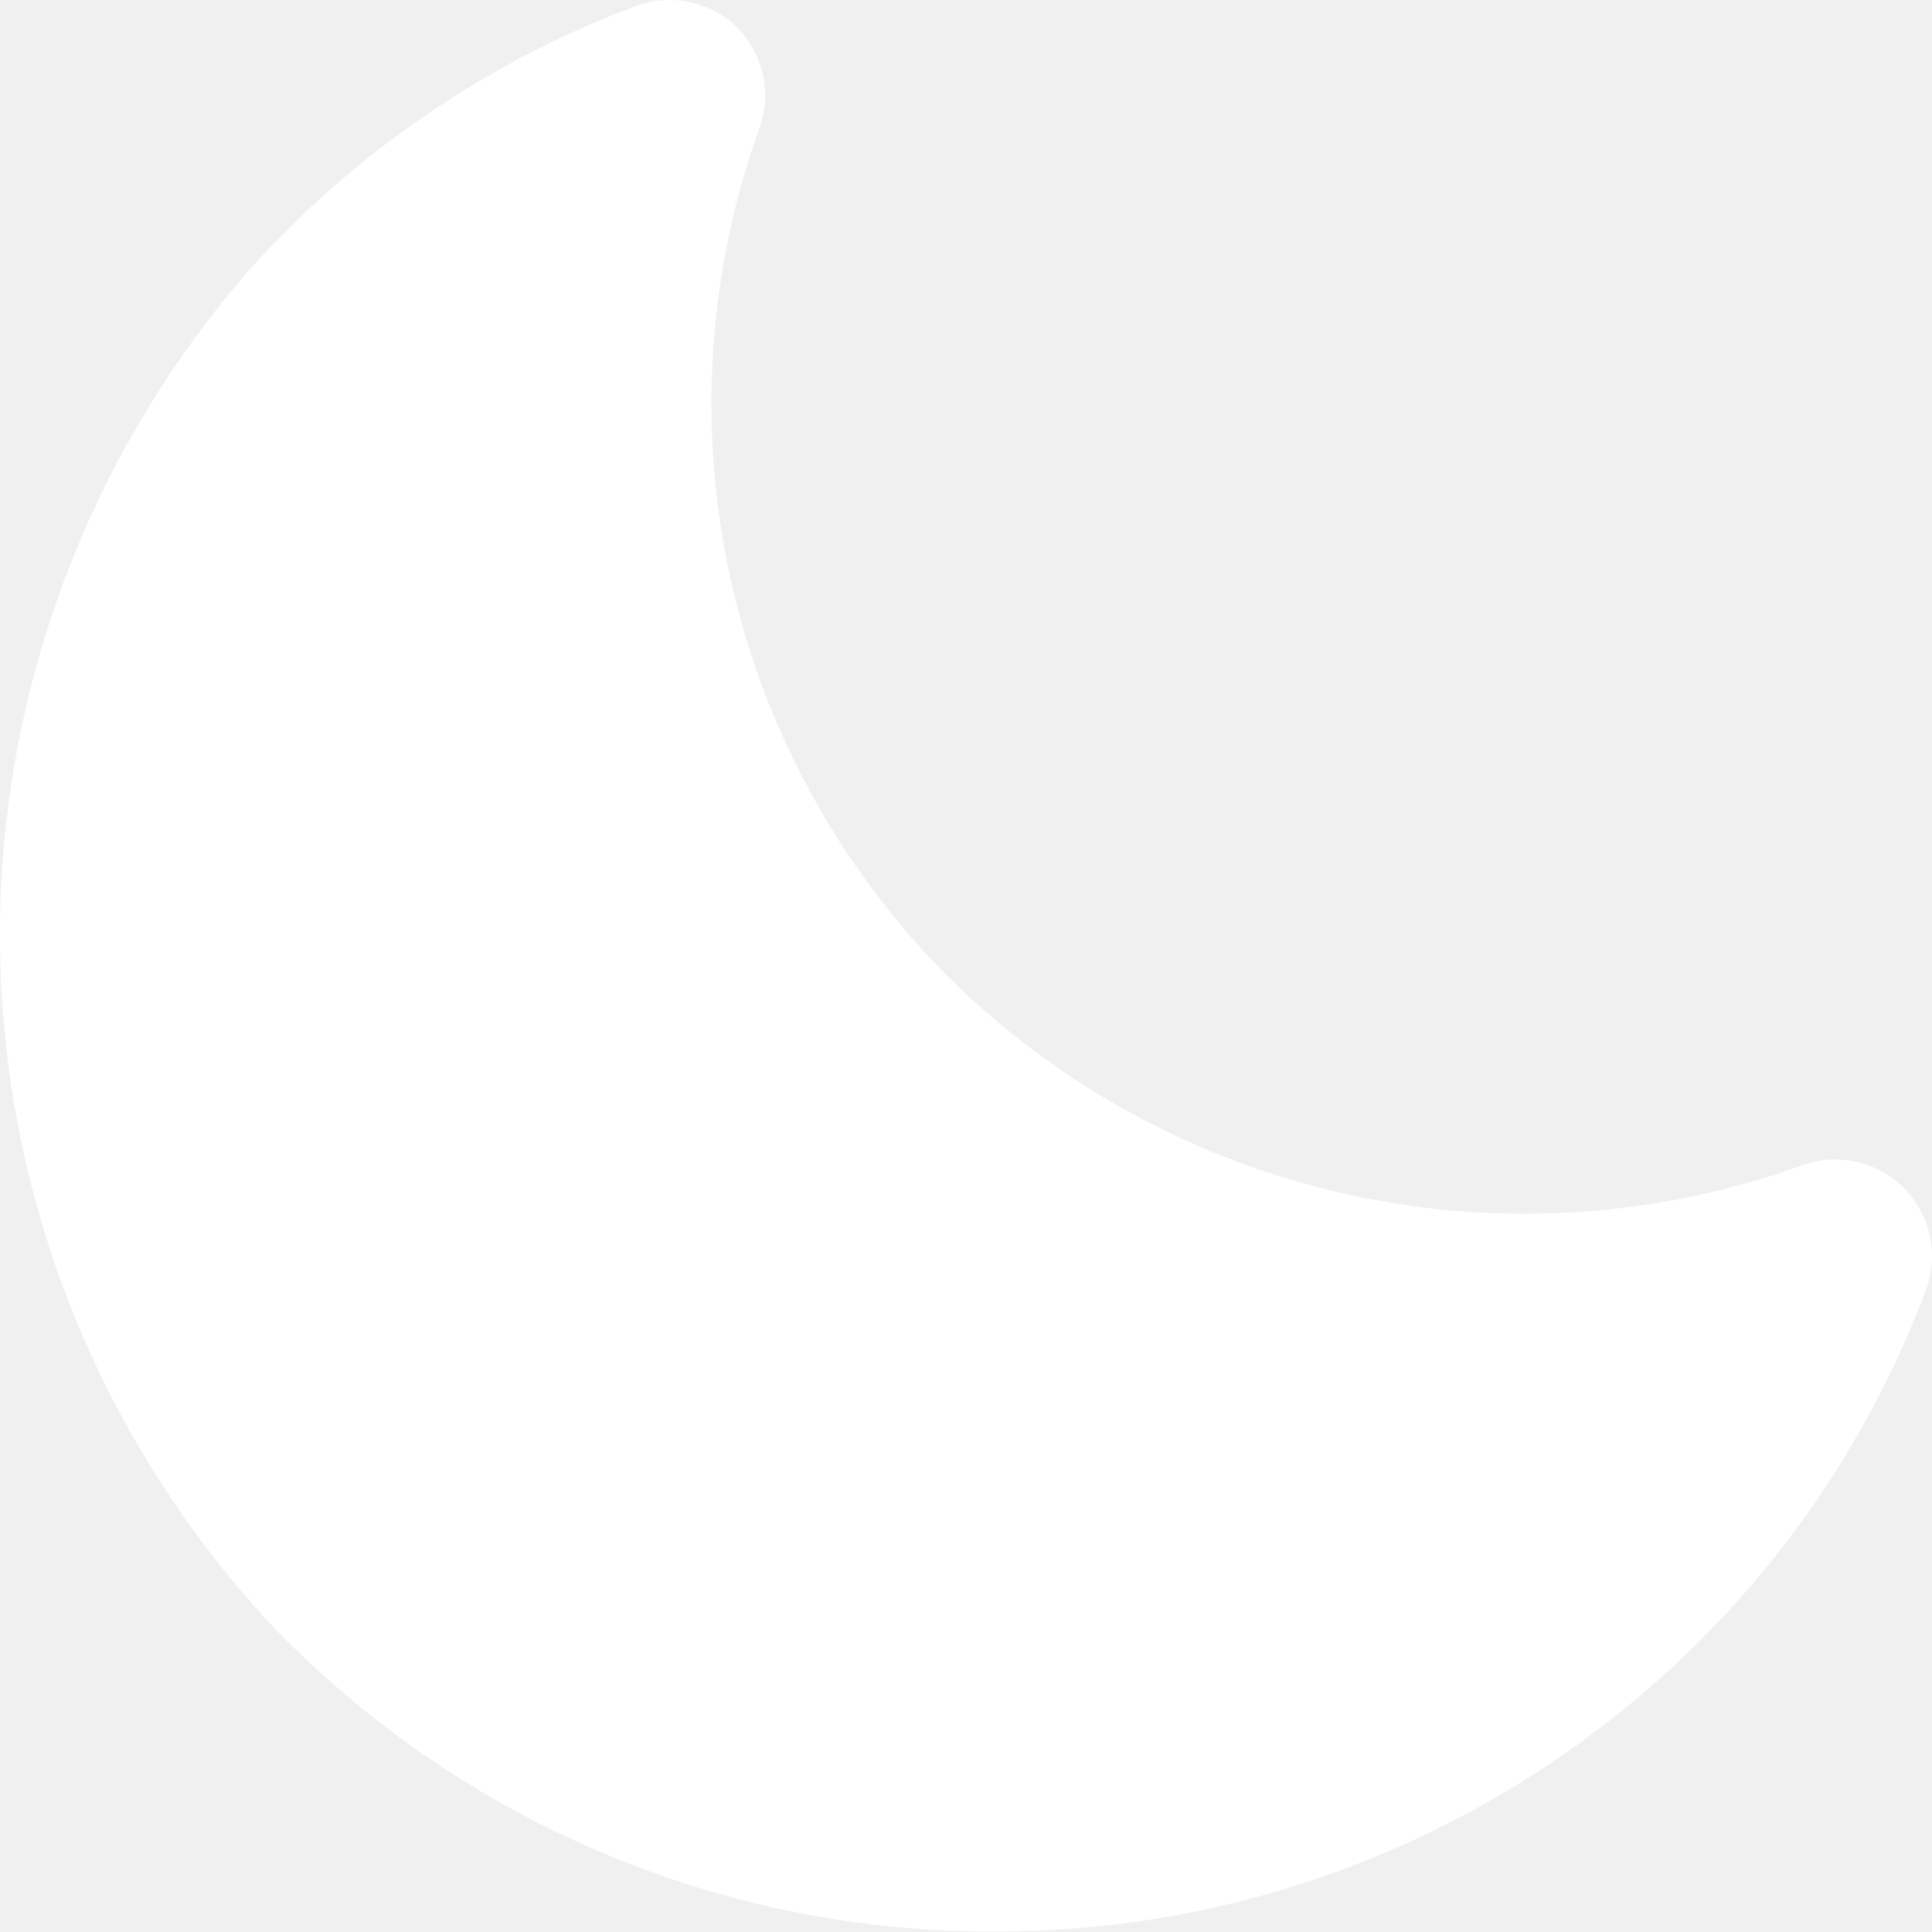
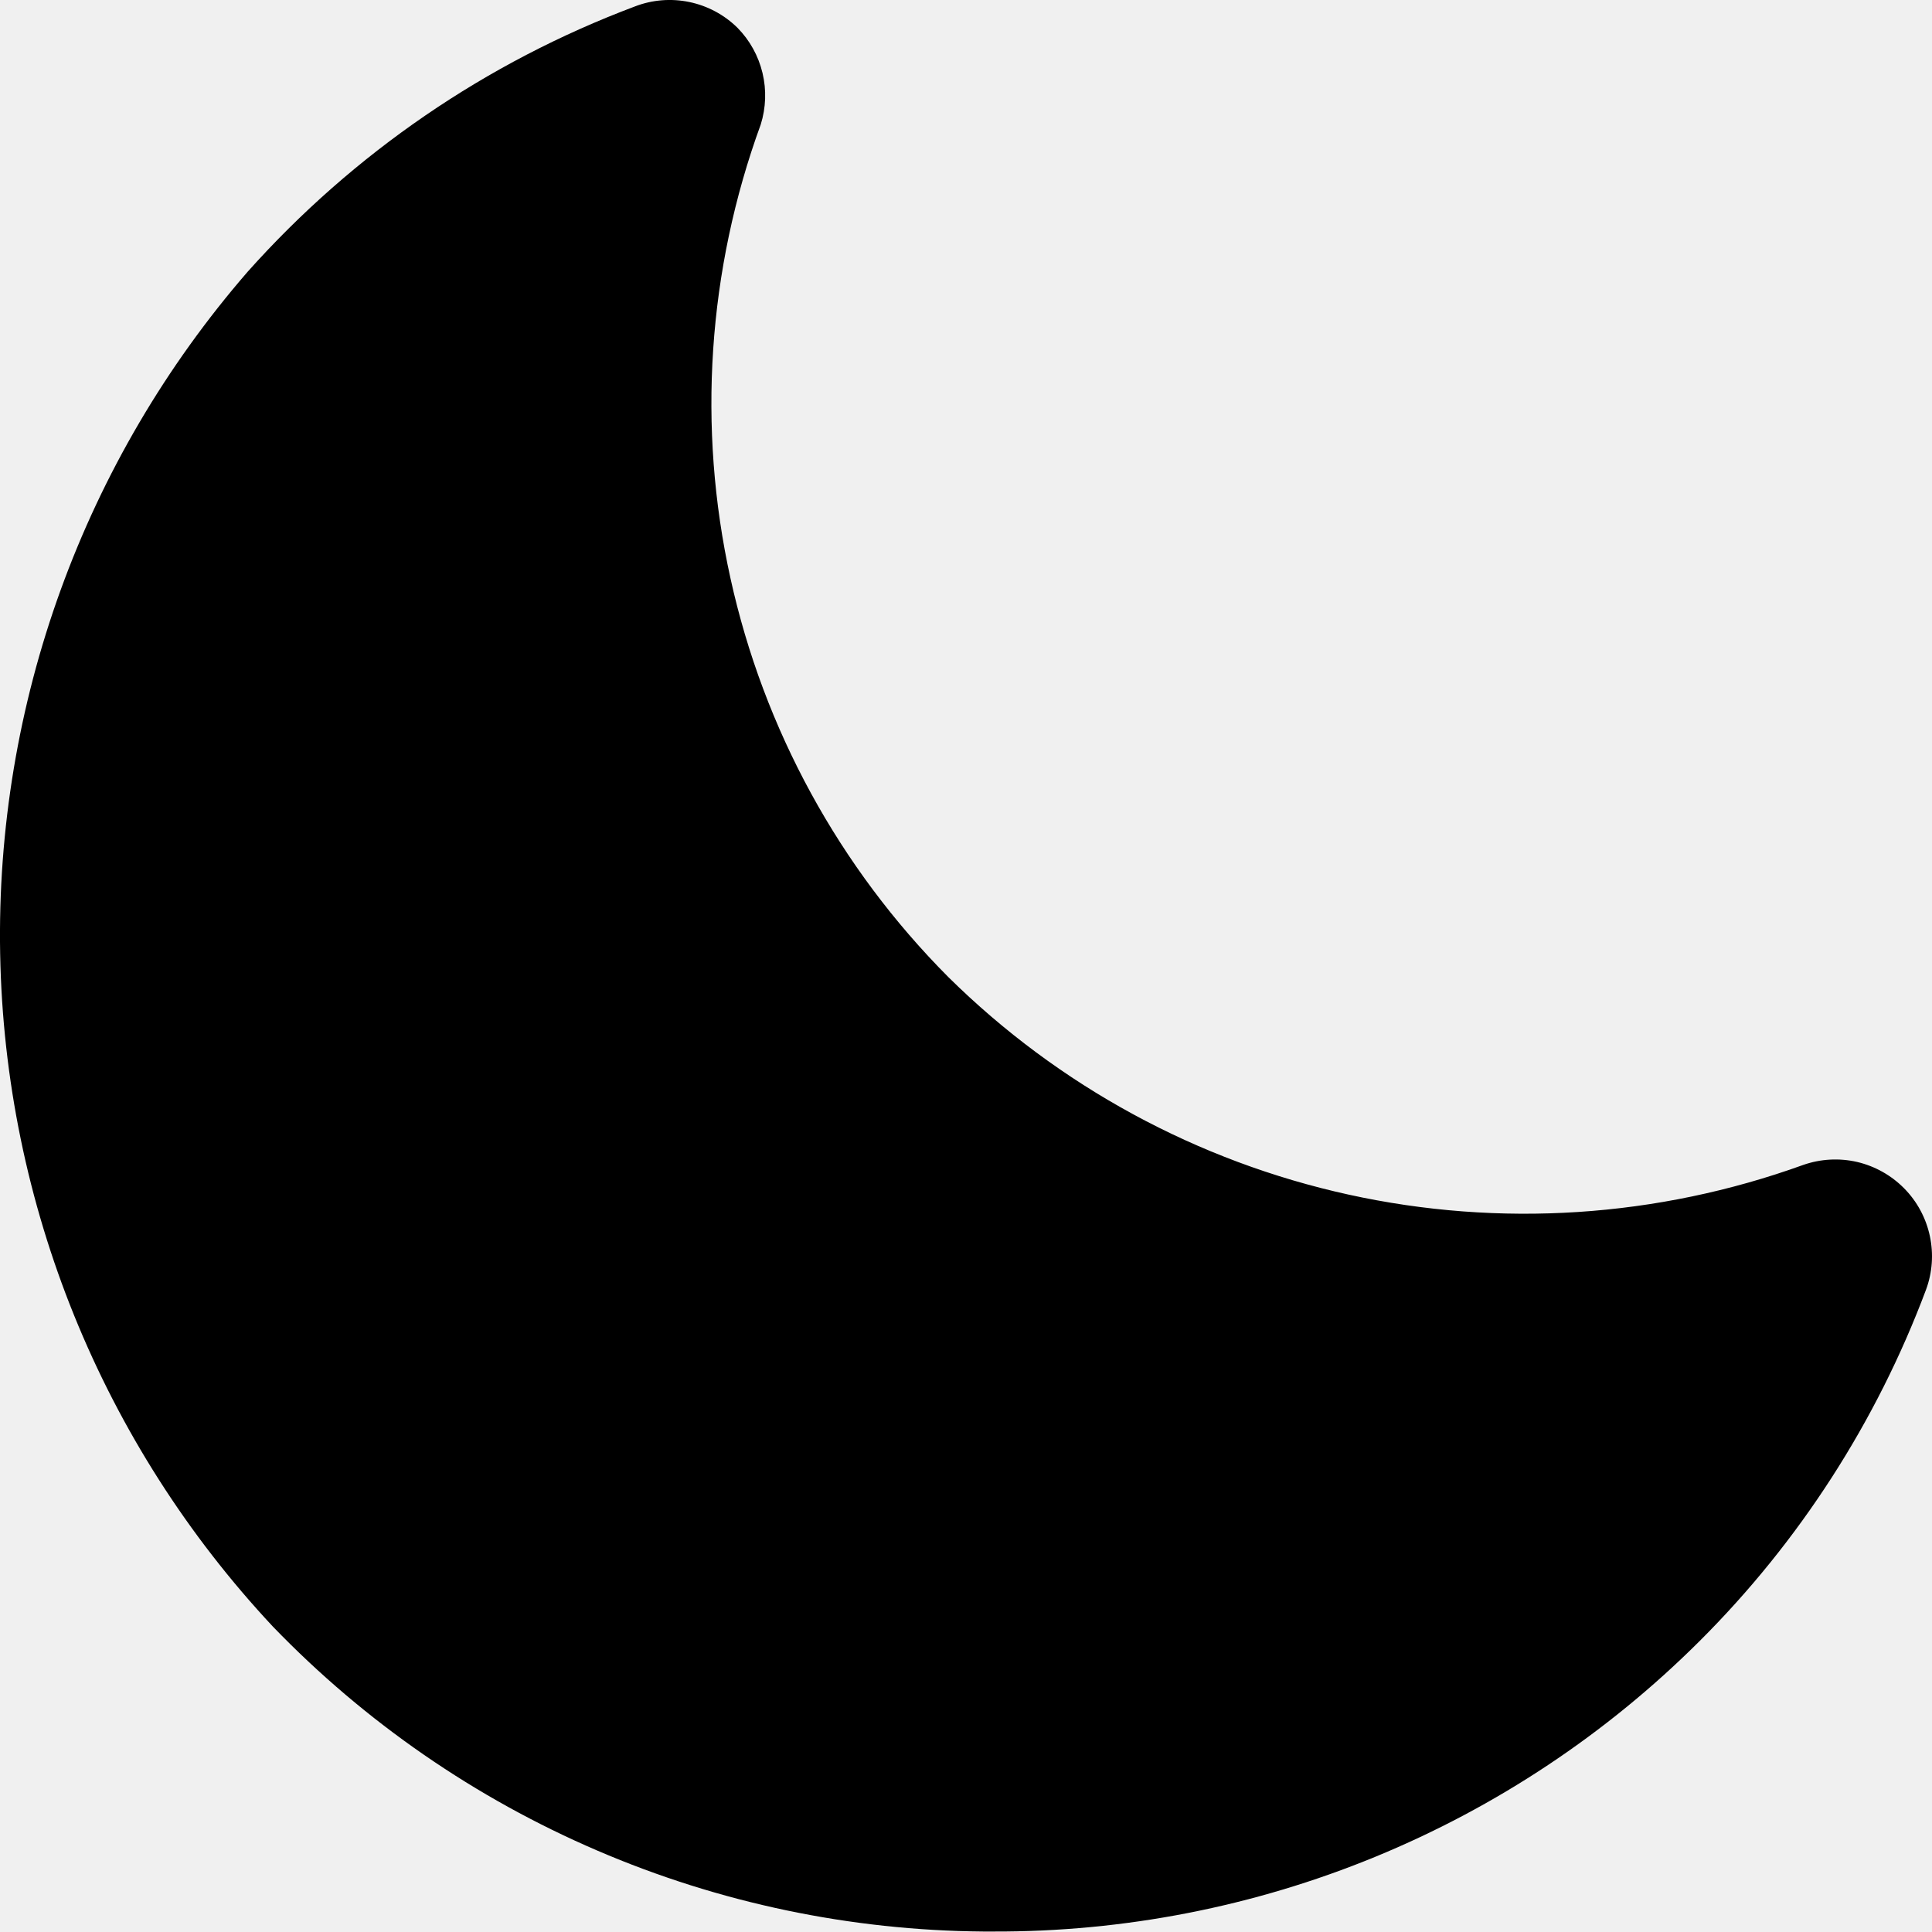
<svg xmlns="http://www.w3.org/2000/svg" width="24" height="24" viewBox="0 0 24 24" fill="none">
-   <path d="M12.335 23.994H12.215C10.566 23.981 8.936 23.64 7.421 22.989C5.906 22.339 4.535 21.393 3.39 20.206C1.267 17.936 0.06 14.959 0.002 11.851C-0.056 8.742 1.04 5.723 3.078 3.374C4.391 1.903 6.041 0.773 7.887 0.08C8.102 -0.003 8.337 -0.022 8.563 0.025C8.789 0.072 8.997 0.183 9.161 0.345C9.314 0.5 9.421 0.694 9.472 0.906C9.523 1.118 9.515 1.339 9.45 1.547C8.791 3.352 8.66 5.307 9.074 7.183C9.487 9.059 10.426 10.778 11.782 12.139C13.151 13.491 14.874 14.427 16.753 14.84C18.632 15.253 20.589 15.125 22.398 14.472C22.614 14.396 22.846 14.383 23.069 14.434C23.291 14.486 23.494 14.6 23.654 14.762C23.815 14.925 23.925 15.13 23.973 15.353C24.021 15.576 24.005 15.808 23.925 16.023C23.311 17.662 22.352 19.151 21.112 20.387C19.959 21.537 18.59 22.447 17.084 23.066C15.578 23.685 13.964 24 12.335 23.994Z" fill="white" />
+   <path d="M12.335 23.994H12.215C10.566 23.981 8.936 23.64 7.421 22.989C5.906 22.339 4.535 21.393 3.39 20.206C1.267 17.936 0.06 14.959 0.002 11.851C-0.056 8.742 1.04 5.723 3.078 3.374C4.391 1.903 6.041 0.773 7.887 0.08C8.102 -0.003 8.337 -0.022 8.563 0.025C8.789 0.072 8.997 0.183 9.161 0.345C9.314 0.5 9.421 0.694 9.472 0.906C9.523 1.118 9.515 1.339 9.45 1.547C8.791 3.352 8.66 5.307 9.074 7.183C9.487 9.059 10.426 10.778 11.782 12.139C13.151 13.491 14.874 14.427 16.753 14.84C18.632 15.253 20.589 15.125 22.398 14.472C22.614 14.396 22.846 14.383 23.069 14.434C23.291 14.486 23.494 14.6 23.654 14.762C23.815 14.925 23.925 15.13 23.973 15.353C24.021 15.576 24.005 15.808 23.925 16.023C23.311 17.662 22.352 19.151 21.112 20.387C19.959 21.537 18.59 22.447 17.084 23.066C15.578 23.685 13.964 24 12.335 23.994Z" fill="currentColor" />
</svg>
